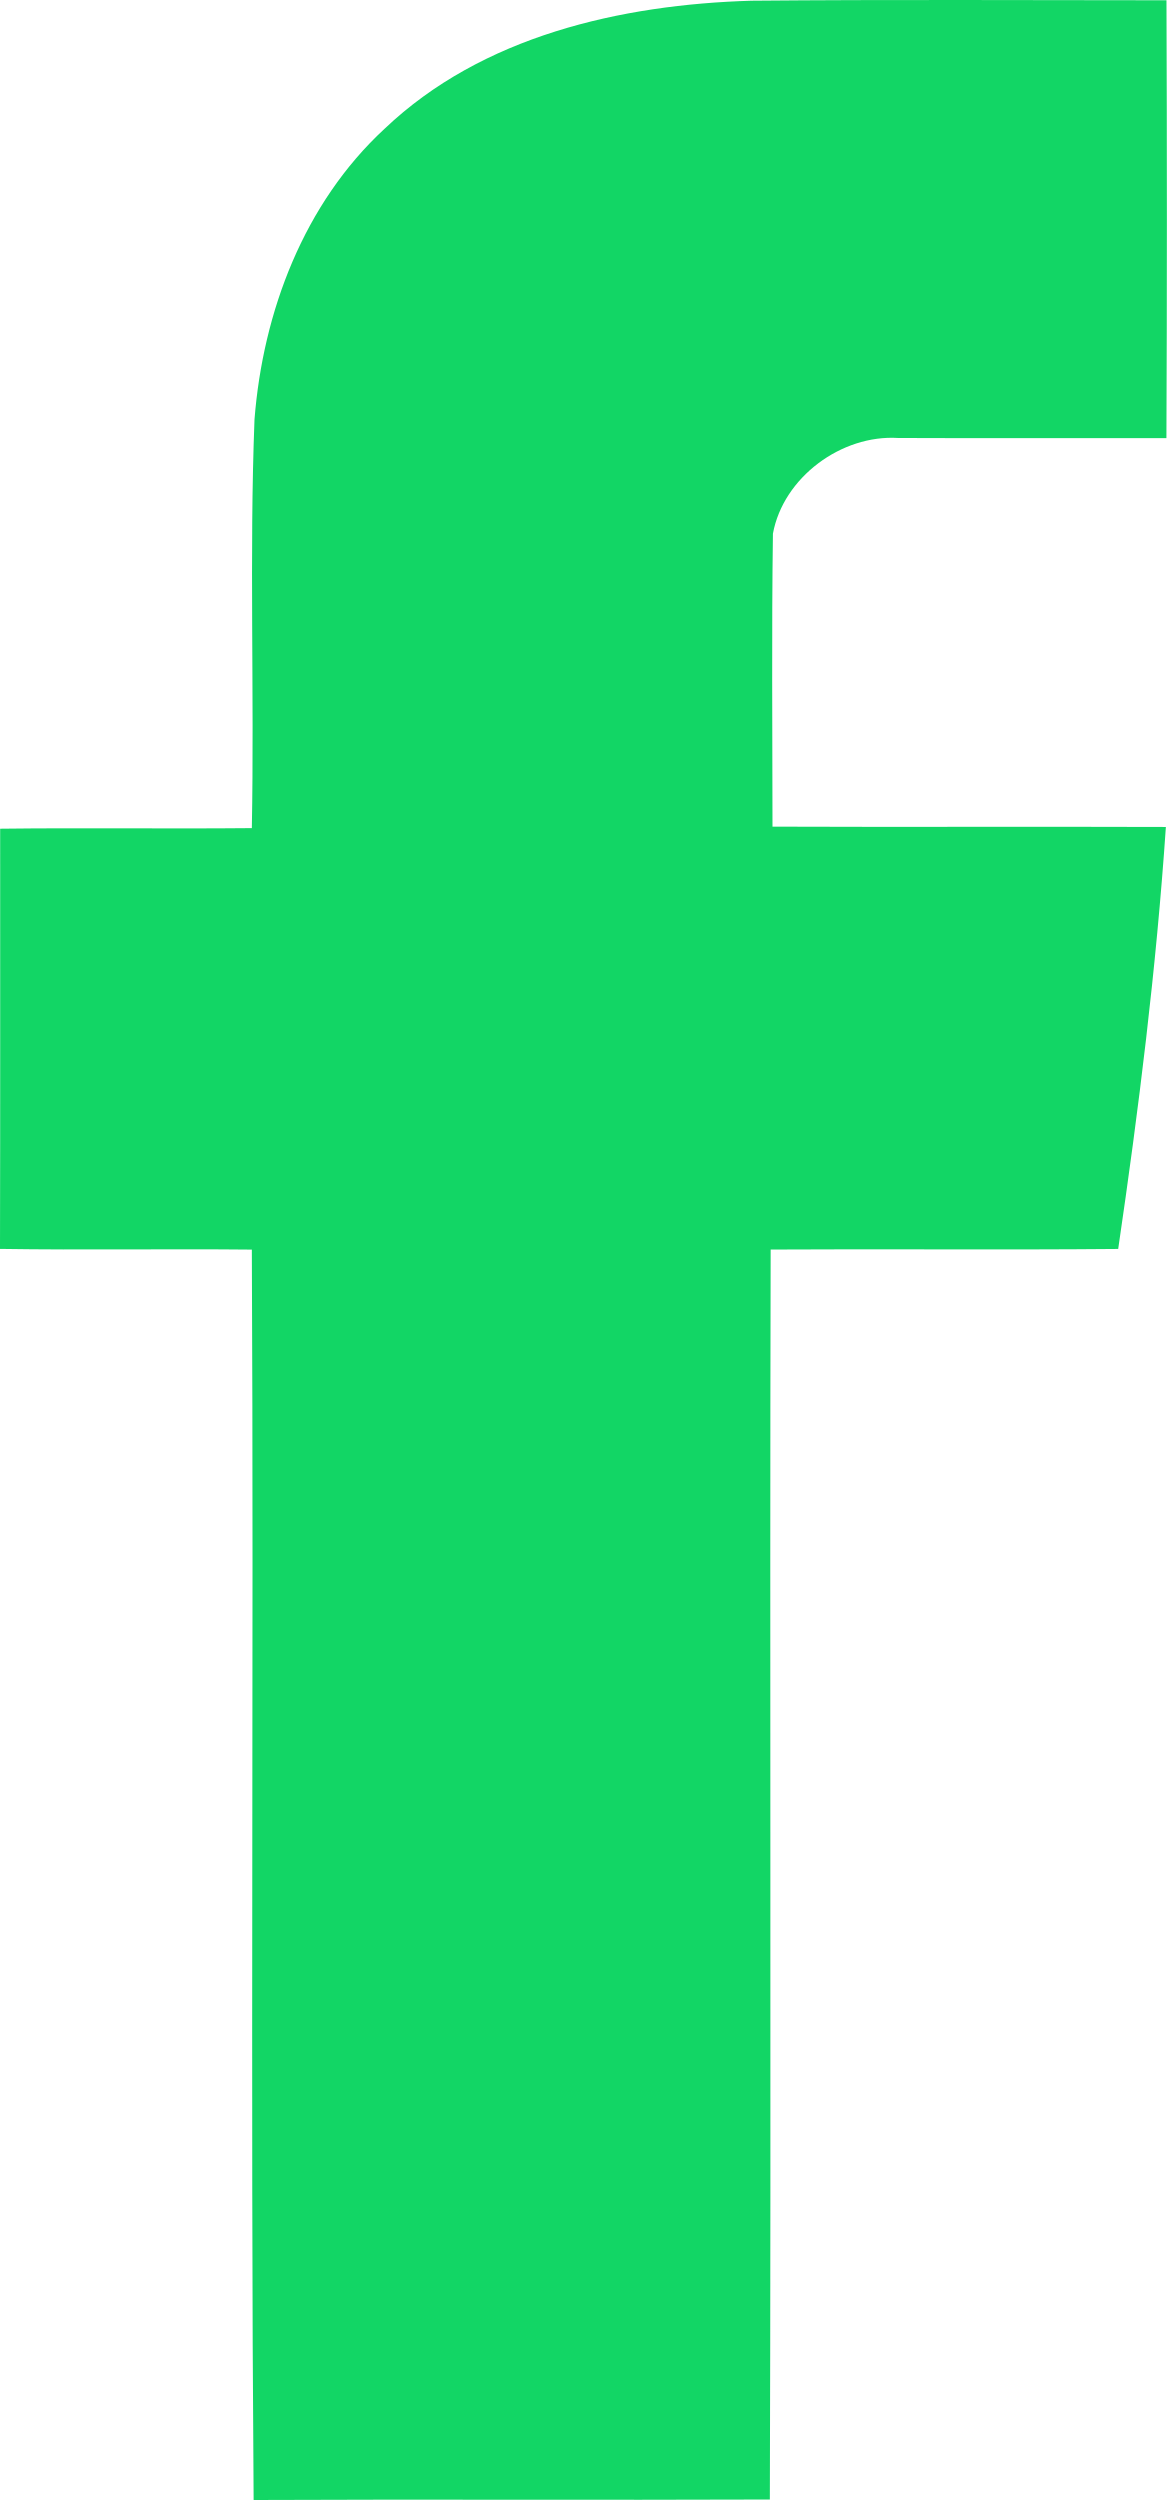
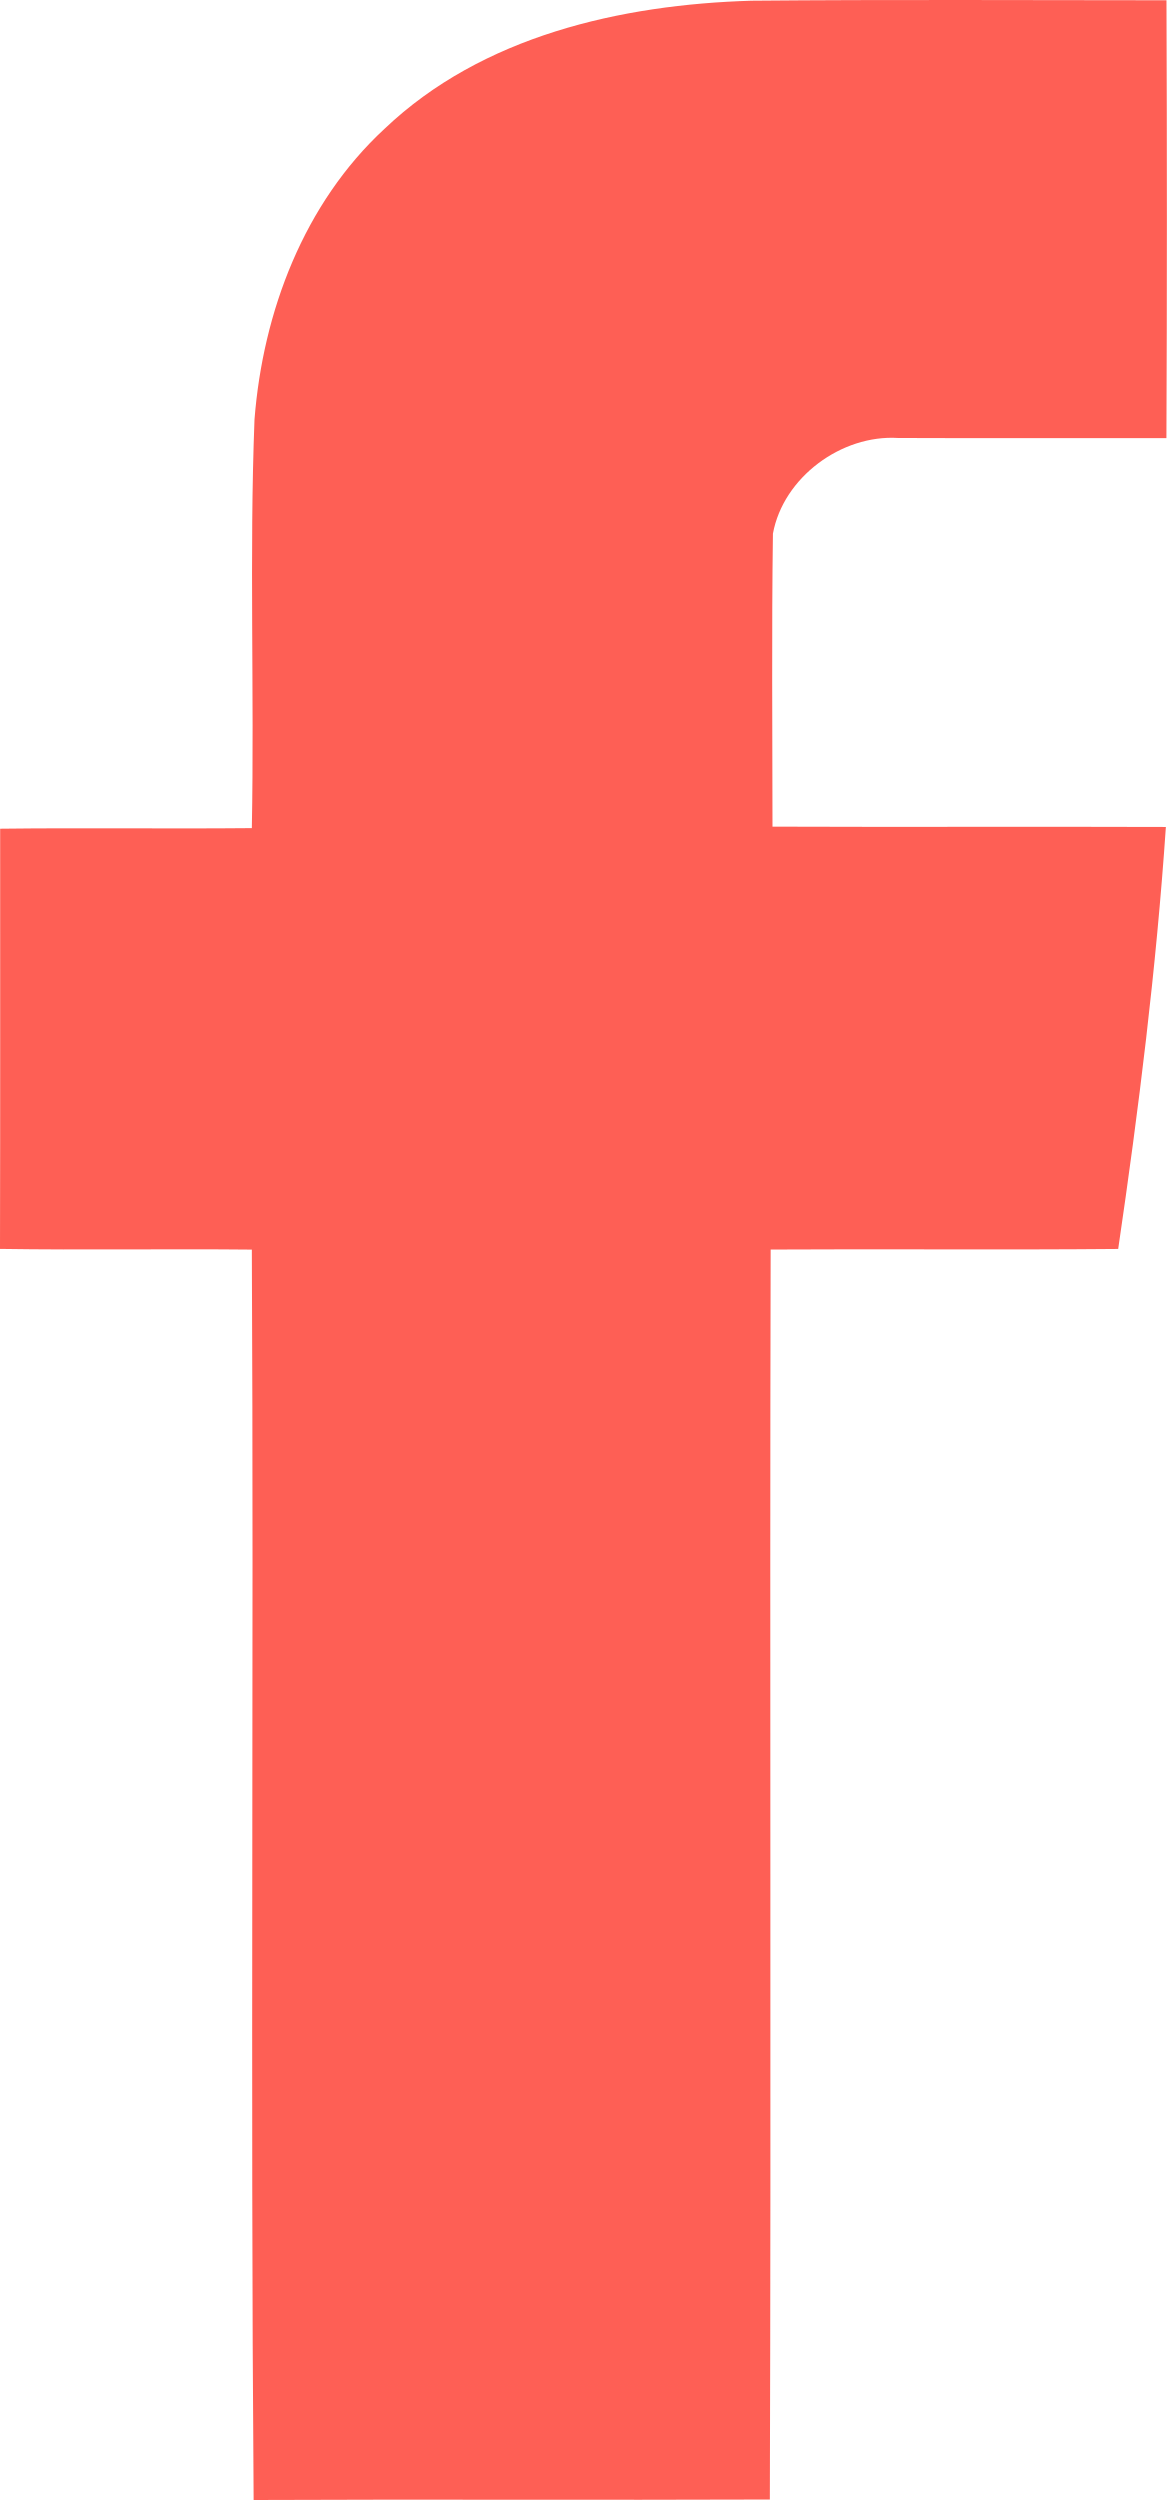
<svg xmlns="http://www.w3.org/2000/svg" version="1.1" id="Layer_1" x="0px" y="0px" width="192.304" height="412" viewBox="0 0 192.304 412" enable-background="new 0 0 512 512" xml:space="preserve">
  <defs id="defs14" />
  <g id="_x23_020201ff" transform="translate(-159.848,-50.00065)">
-     <path d="m 223.22,71.227 c 16.066,-15.298 38.918,-20.465 60.475,-21.109 22.799,-0.205 45.589,-0.081 68.388,-0.072 0.09,24.051 0.098,48.111 -0.009,72.161 -14.734,-0.026 -29.478,0.036 -44.212,-0.026 -9.343,-0.582 -18.937,6.5 -20.635,15.762 -0.224,16.093 -0.081,32.195 -0.072,48.289 21.61,0.089 43.22,-0.027 64.829,0.054 -1.582,23.281 -4.47,46.456 -7.858,69.541 -19.088,0.179 -38.187,-0.018 -57.274,0.099 -0.17,68.665 0.089,137.33 -0.134,205.995 -28.352,0.116 -56.721,-0.054 -85.072,0.08 -0.537,-68.674 0.044,-137.383 -0.295,-206.066 -13.832,-0.144 -27.672,0.099 -41.503,-0.116 0.053,-23.085 0.018,-46.169 0.026,-69.246 13.822,-0.169 27.654,0.036 41.477,-0.098 0.42,-22.442 -0.421,-44.91 0.438,-67.333 1.386,-17.758 8.154,-35.649 21.431,-47.915 z" id="path10" style="fill:#12d665" />
+     <path d="m 223.22,71.227 c 16.066,-15.298 38.918,-20.465 60.475,-21.109 22.799,-0.205 45.589,-0.081 68.388,-0.072 0.09,24.051 0.098,48.111 -0.009,72.161 -14.734,-0.026 -29.478,0.036 -44.212,-0.026 -9.343,-0.582 -18.937,6.5 -20.635,15.762 -0.224,16.093 -0.081,32.195 -0.072,48.289 21.61,0.089 43.22,-0.027 64.829,0.054 -1.582,23.281 -4.47,46.456 -7.858,69.541 -19.088,0.179 -38.187,-0.018 -57.274,0.099 -0.17,68.665 0.089,137.33 -0.134,205.995 -28.352,0.116 -56.721,-0.054 -85.072,0.08 -0.537,-68.674 0.044,-137.383 -0.295,-206.066 -13.832,-0.144 -27.672,0.099 -41.503,-0.116 0.053,-23.085 0.018,-46.169 0.026,-69.246 13.822,-0.169 27.654,0.036 41.477,-0.098 0.42,-22.442 -0.421,-44.91 0.438,-67.333 1.386,-17.758 8.154,-35.649 21.431,-47.915 z" id="path10" style="fill:#FE5F55" />
  </g>
</svg>
